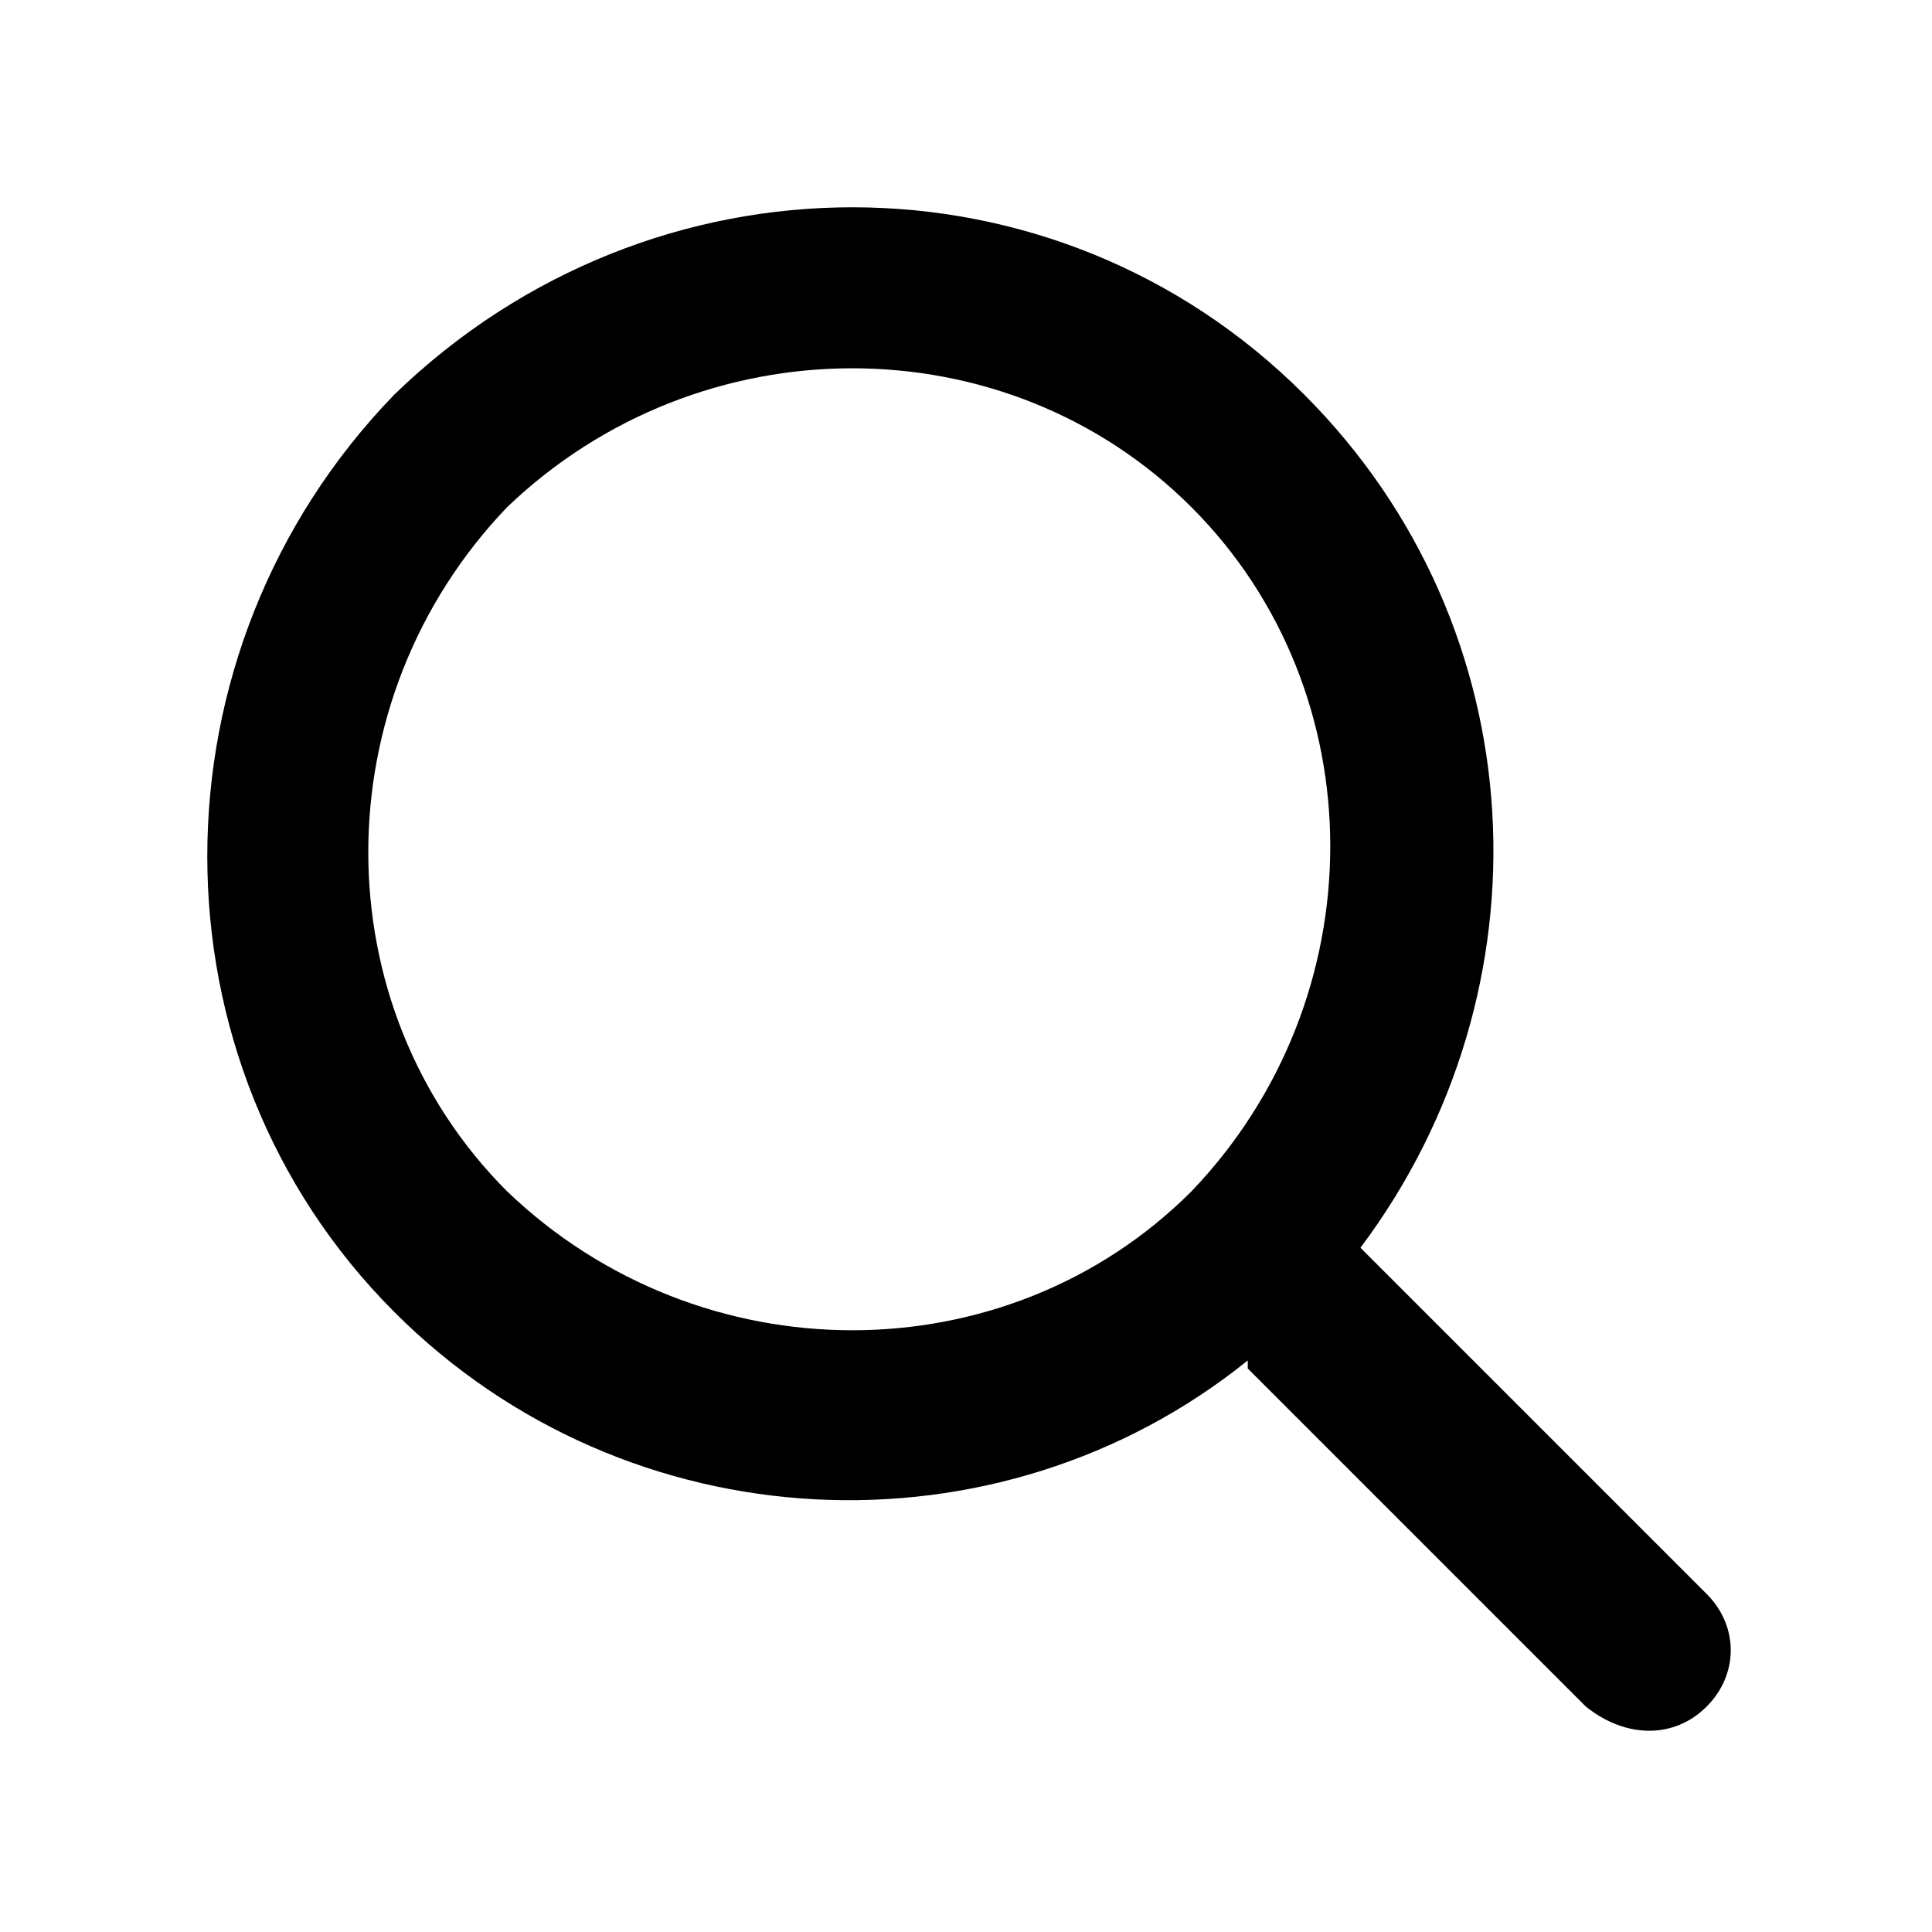
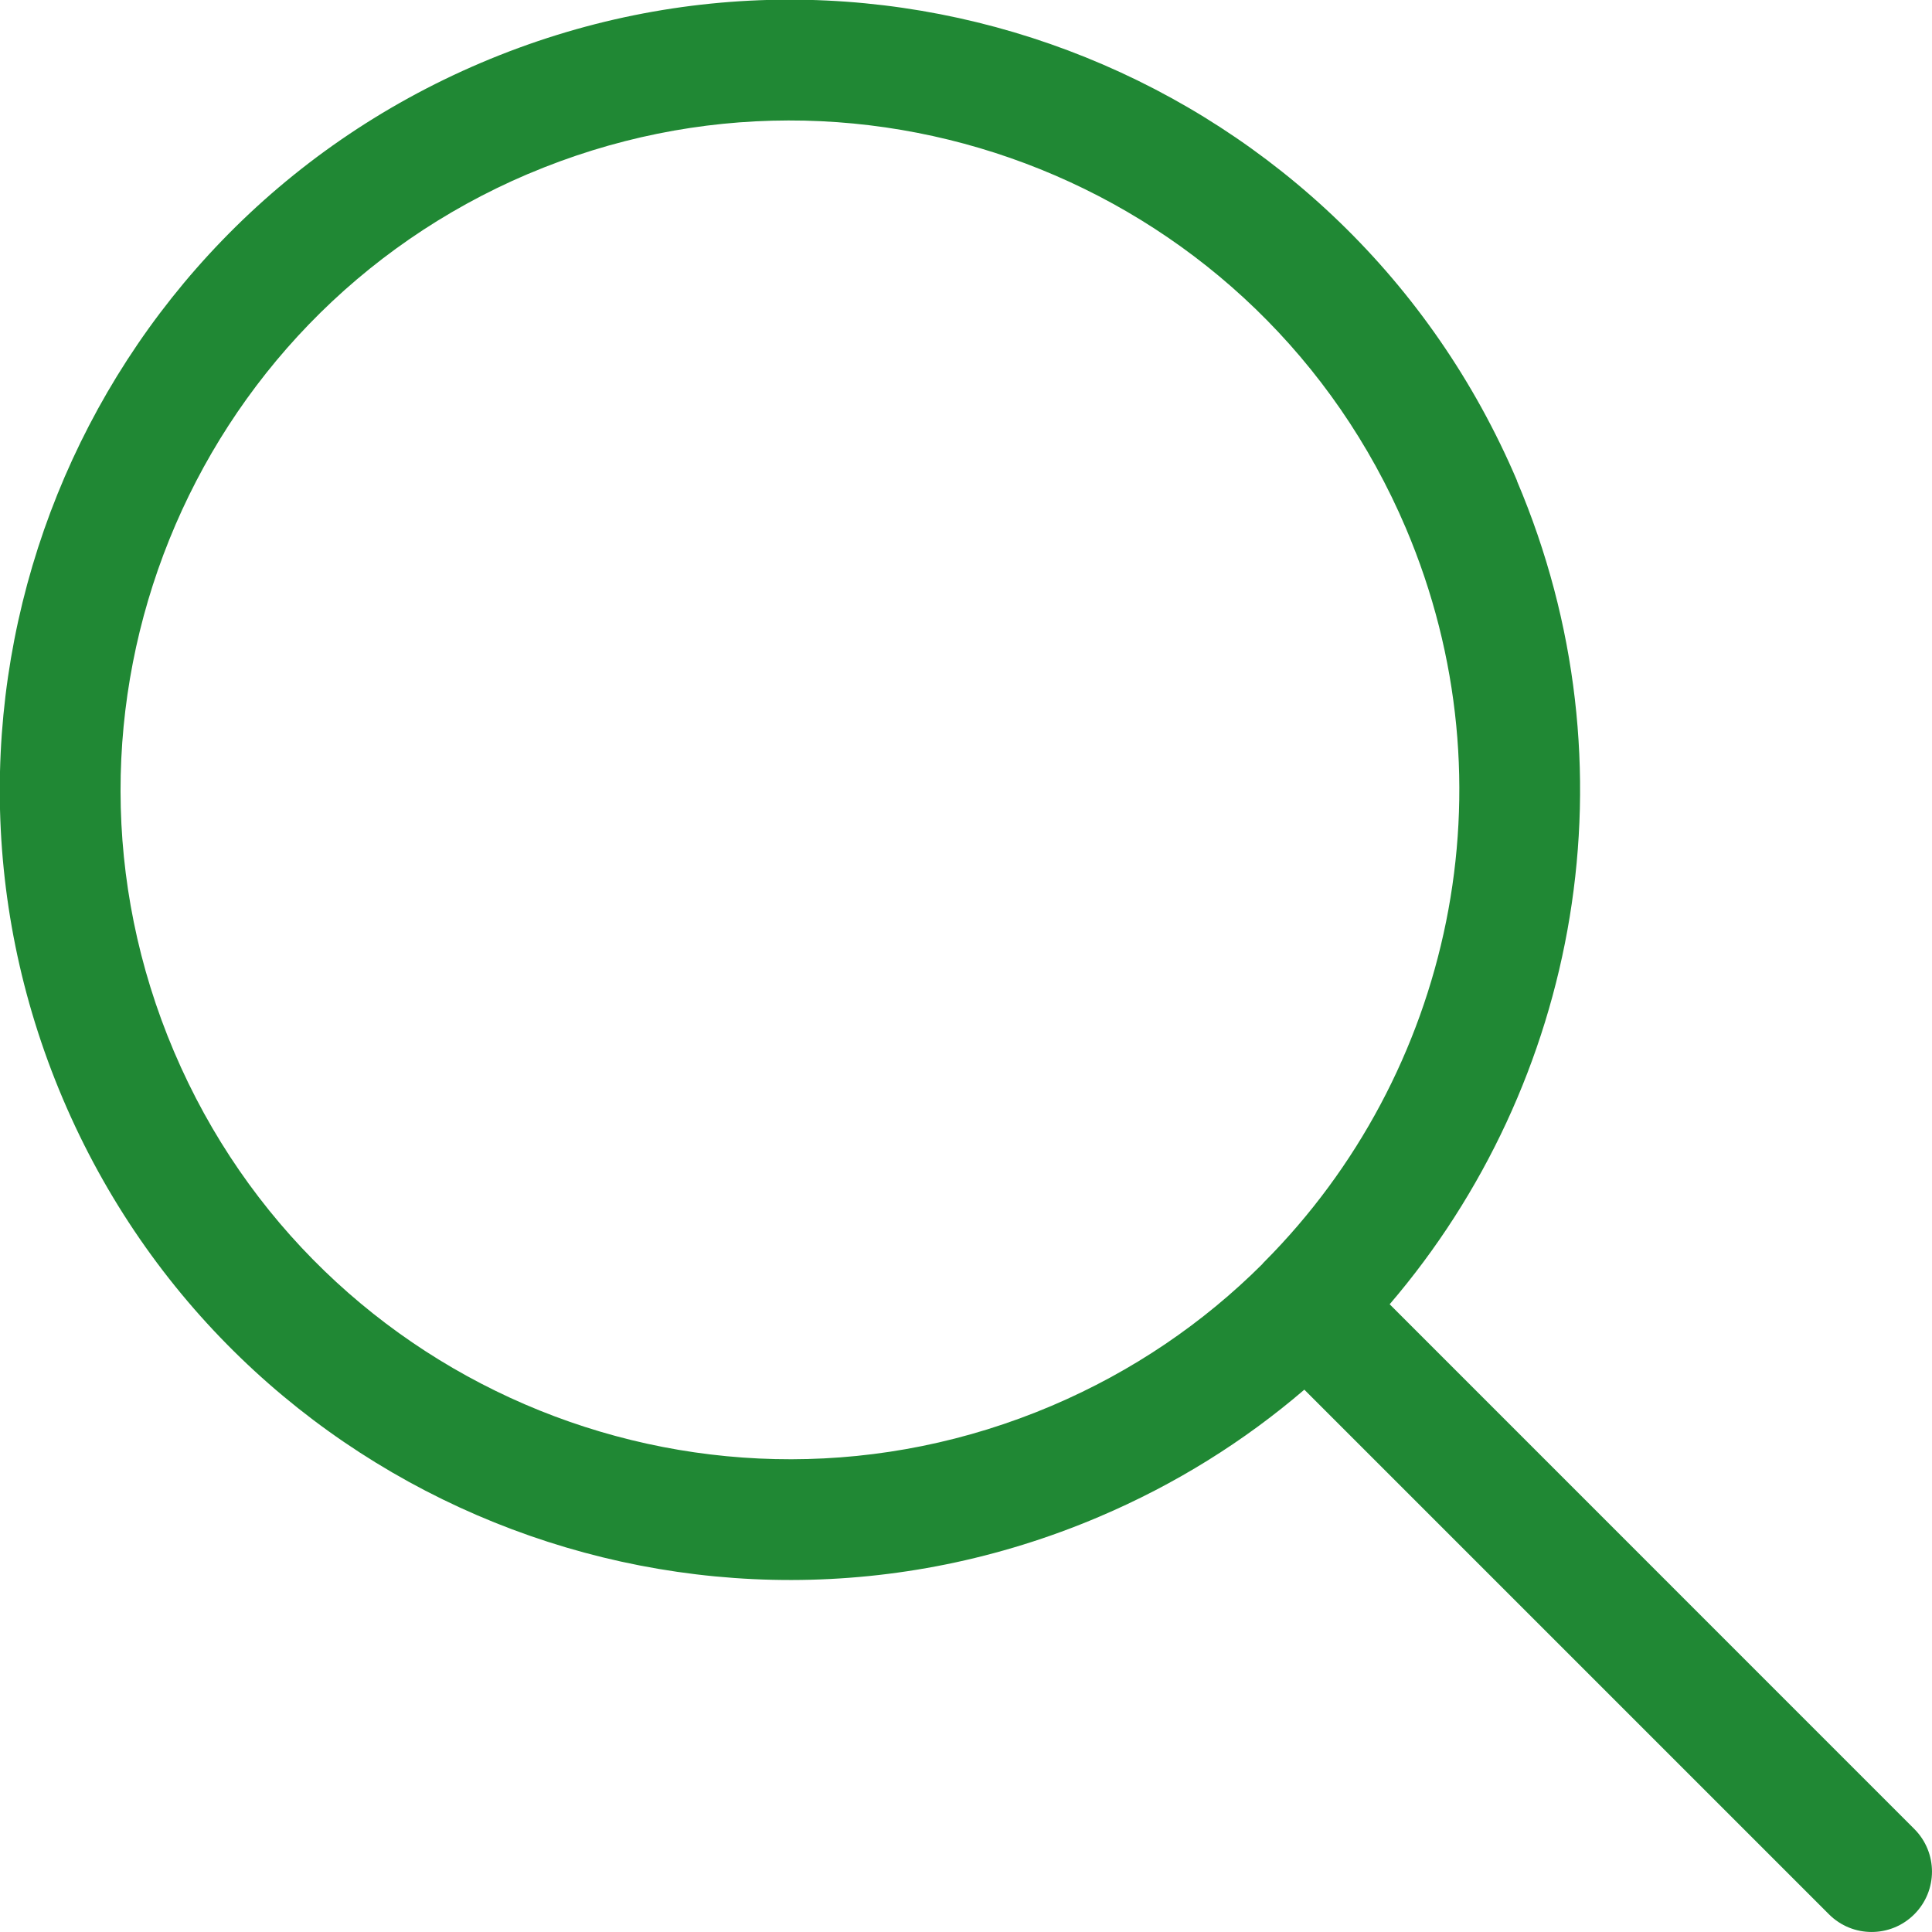
- <svg xmlns="http://www.w3.org/2000/svg" viewBox="0 0 24 24" width="24" height="24">
-   <path d="M16.9,15.5c2.4-3.2,2.2-7.7-0.7-10.6c-3.1-3.1-8.1-3.1-11.3,0c-3.1,3.2-3.1,8.3,0,11.4     c2.9,2.9,7.5,3.1,10.6,0.6c0,0.1,0,0.1,0,0.1l4.2,4.2c0.5,0.4,1.1,0.4,1.5,0c0.4-0.4,0.4-1,0-1.4L16.9,15.5     C16.9,15.5,16.9,15.5,16.9,15.5L16.9,15.5z M14.8,6.3c2.3,2.3,2.3,6.1,0,8.5c-2.3,2.3-6.1,2.3-8.5,0C4,12.5,4,8.7,6.3,6.3     C8.7,4,12.5,4,14.8,6.3z" />
+ <svg xmlns="http://www.w3.org/2000/svg" width="24" height="24" viewBox="0 0 24 24">
+   <g fill="none" fill-rule="evenodd">
+     <g fill="#208834" fill-rule="nonzero">
+       <g>
+         <g>
+           <g>
+             <g>
+               <g>
+                 <path d="M18.844 5.974c1.508 3.547.767 7.486-1.581 10.228l6.517 6.518c.293.293.293.767 0 1.06-.293.293-.767.293-1.06 0l-6.517-6.517c-.745.639-1.6 1.176-2.552 1.58-4.987 2.12-10.75-.205-12.87-5.193C-1.338 8.663.988 2.9 5.976.78c4.987-2.12 10.749.206 12.87 5.194zM6.561 2.16C2.336 3.957.366 8.84 2.162 13.064c1.796 4.225 6.678 6.195 10.903 4.399 1.007-.428 1.886-1.032 2.616-1.76l.01-.013.013-.013c2.317-2.326 3.123-5.91 1.76-9.117C15.668 2.335 10.787.365 6.56 2.161z" transform="translate(-1304 -292) translate(0 256) translate(1152 24) translate(97) translate(0 12) translate(55)" />
+               </g>
+             </g>
+           </g>
+         </g>
+       </g>
+     </g>
+   </g>
</svg>
